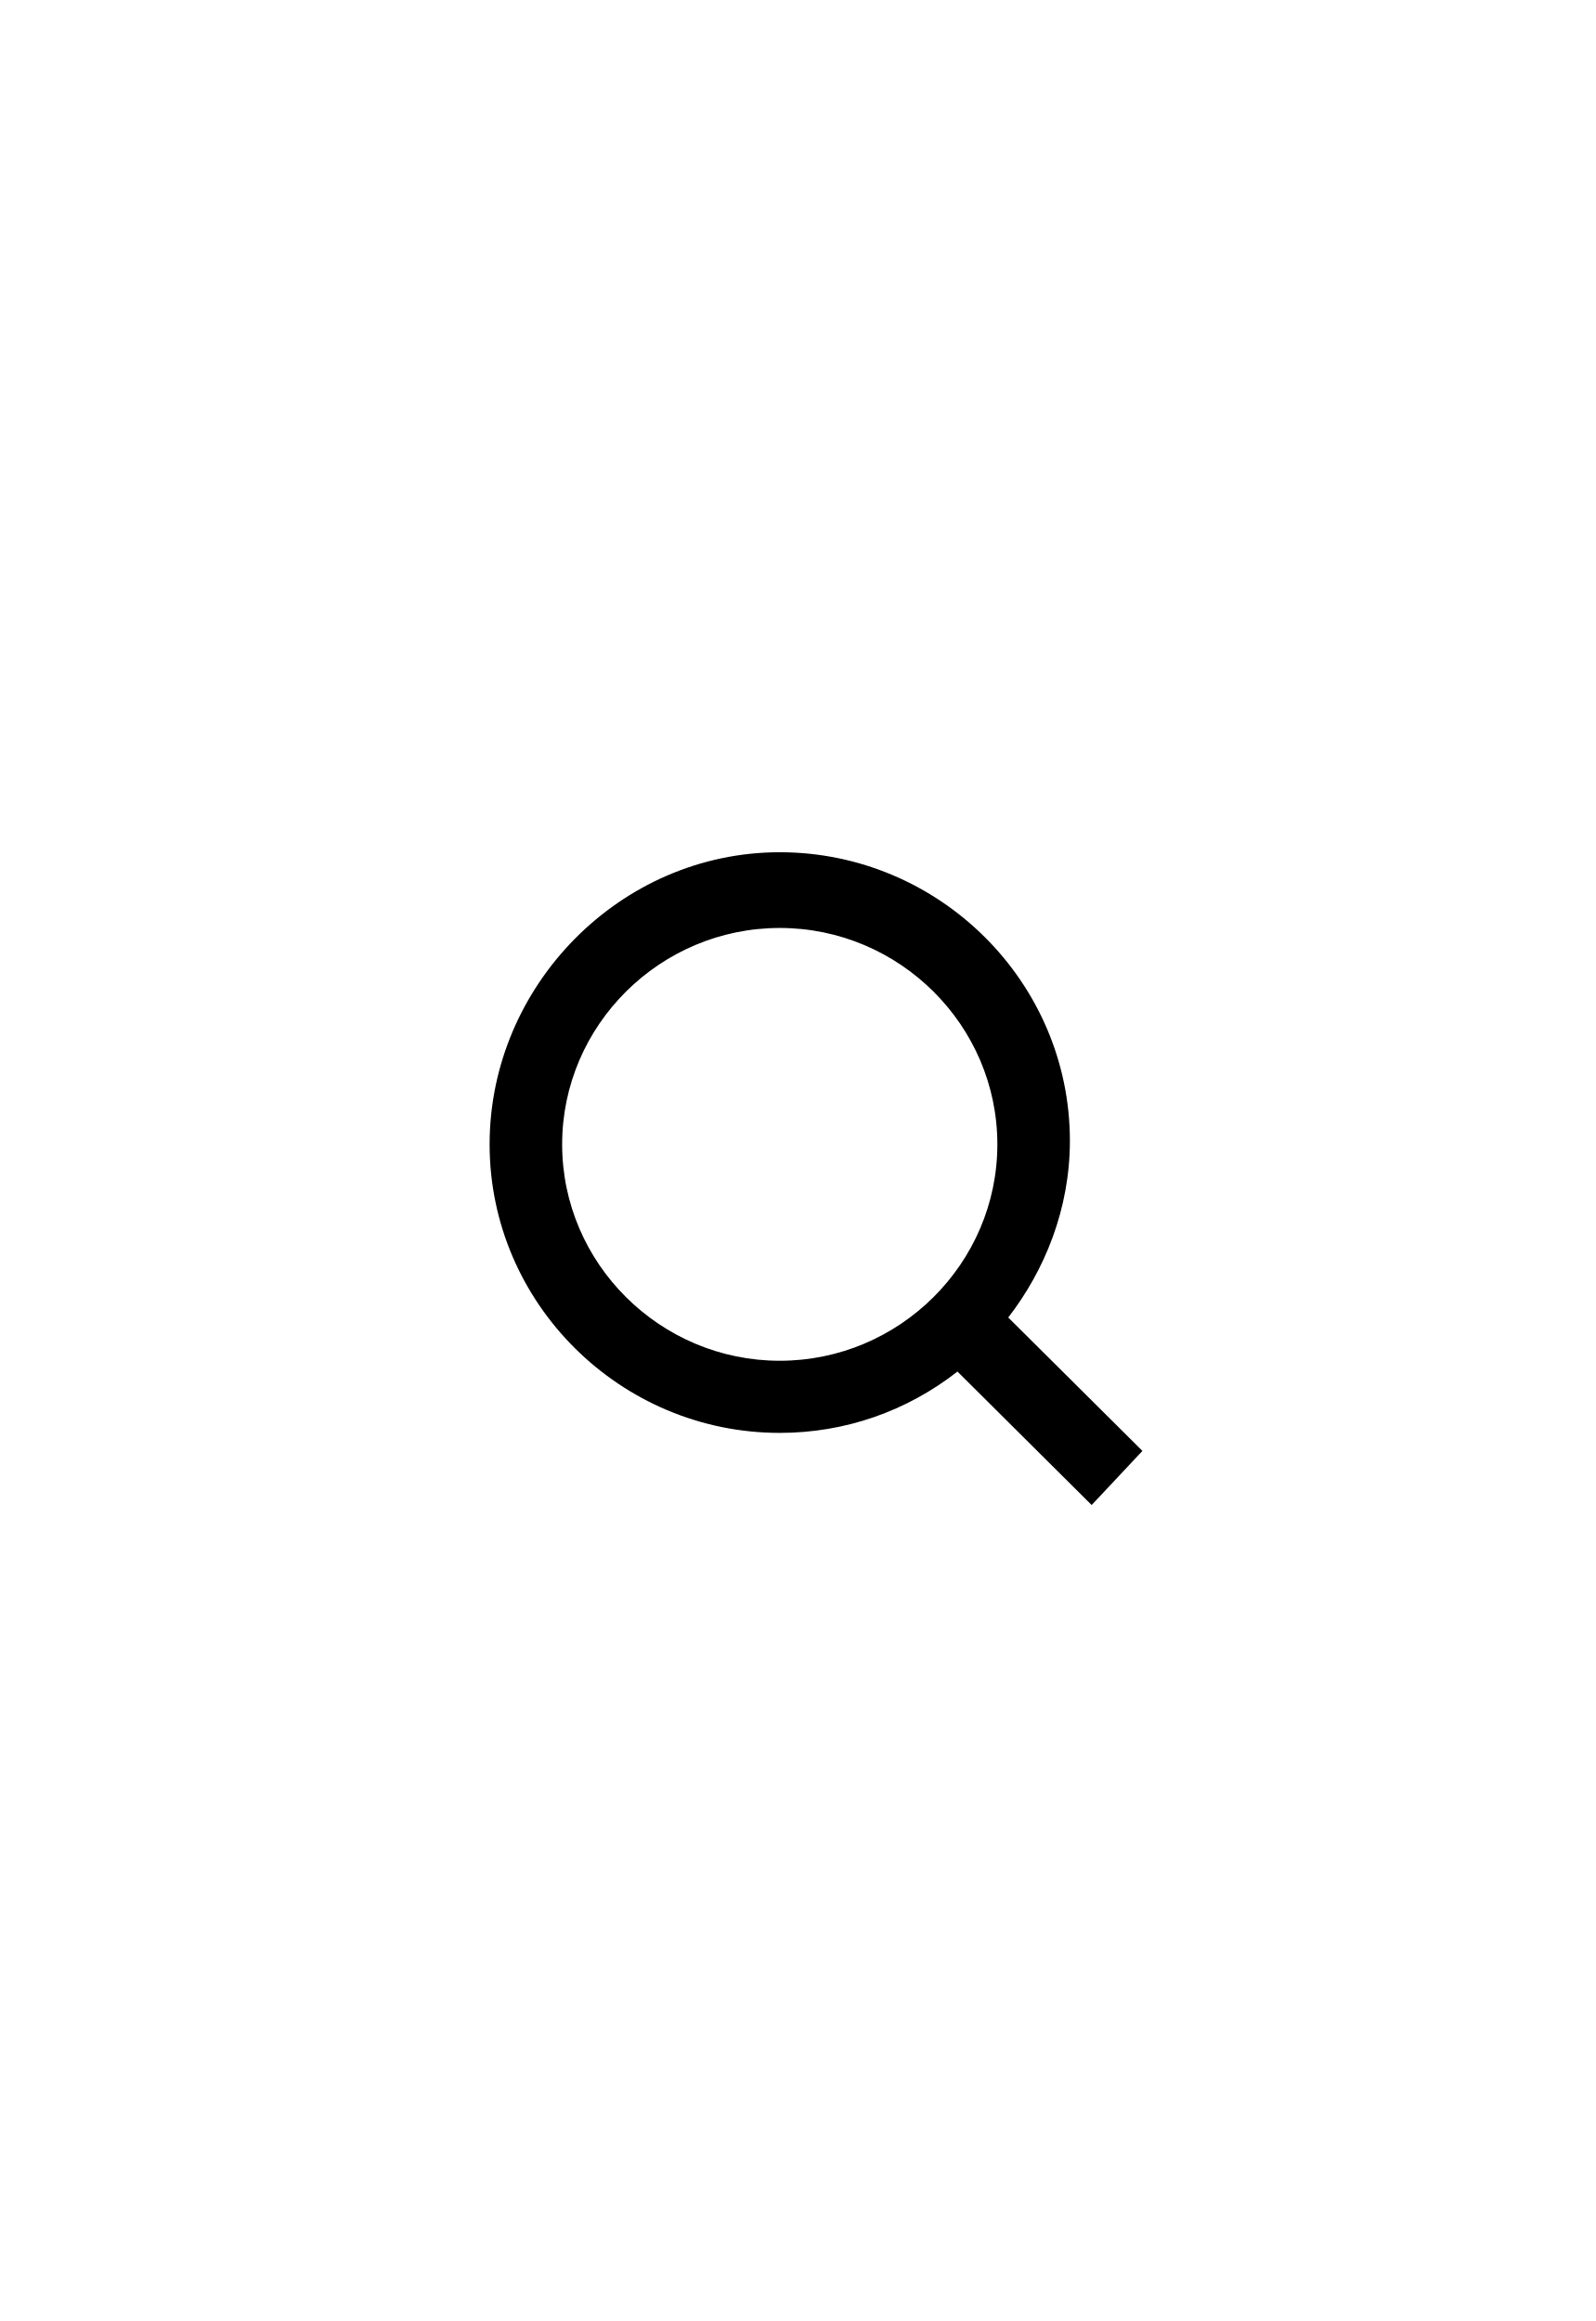
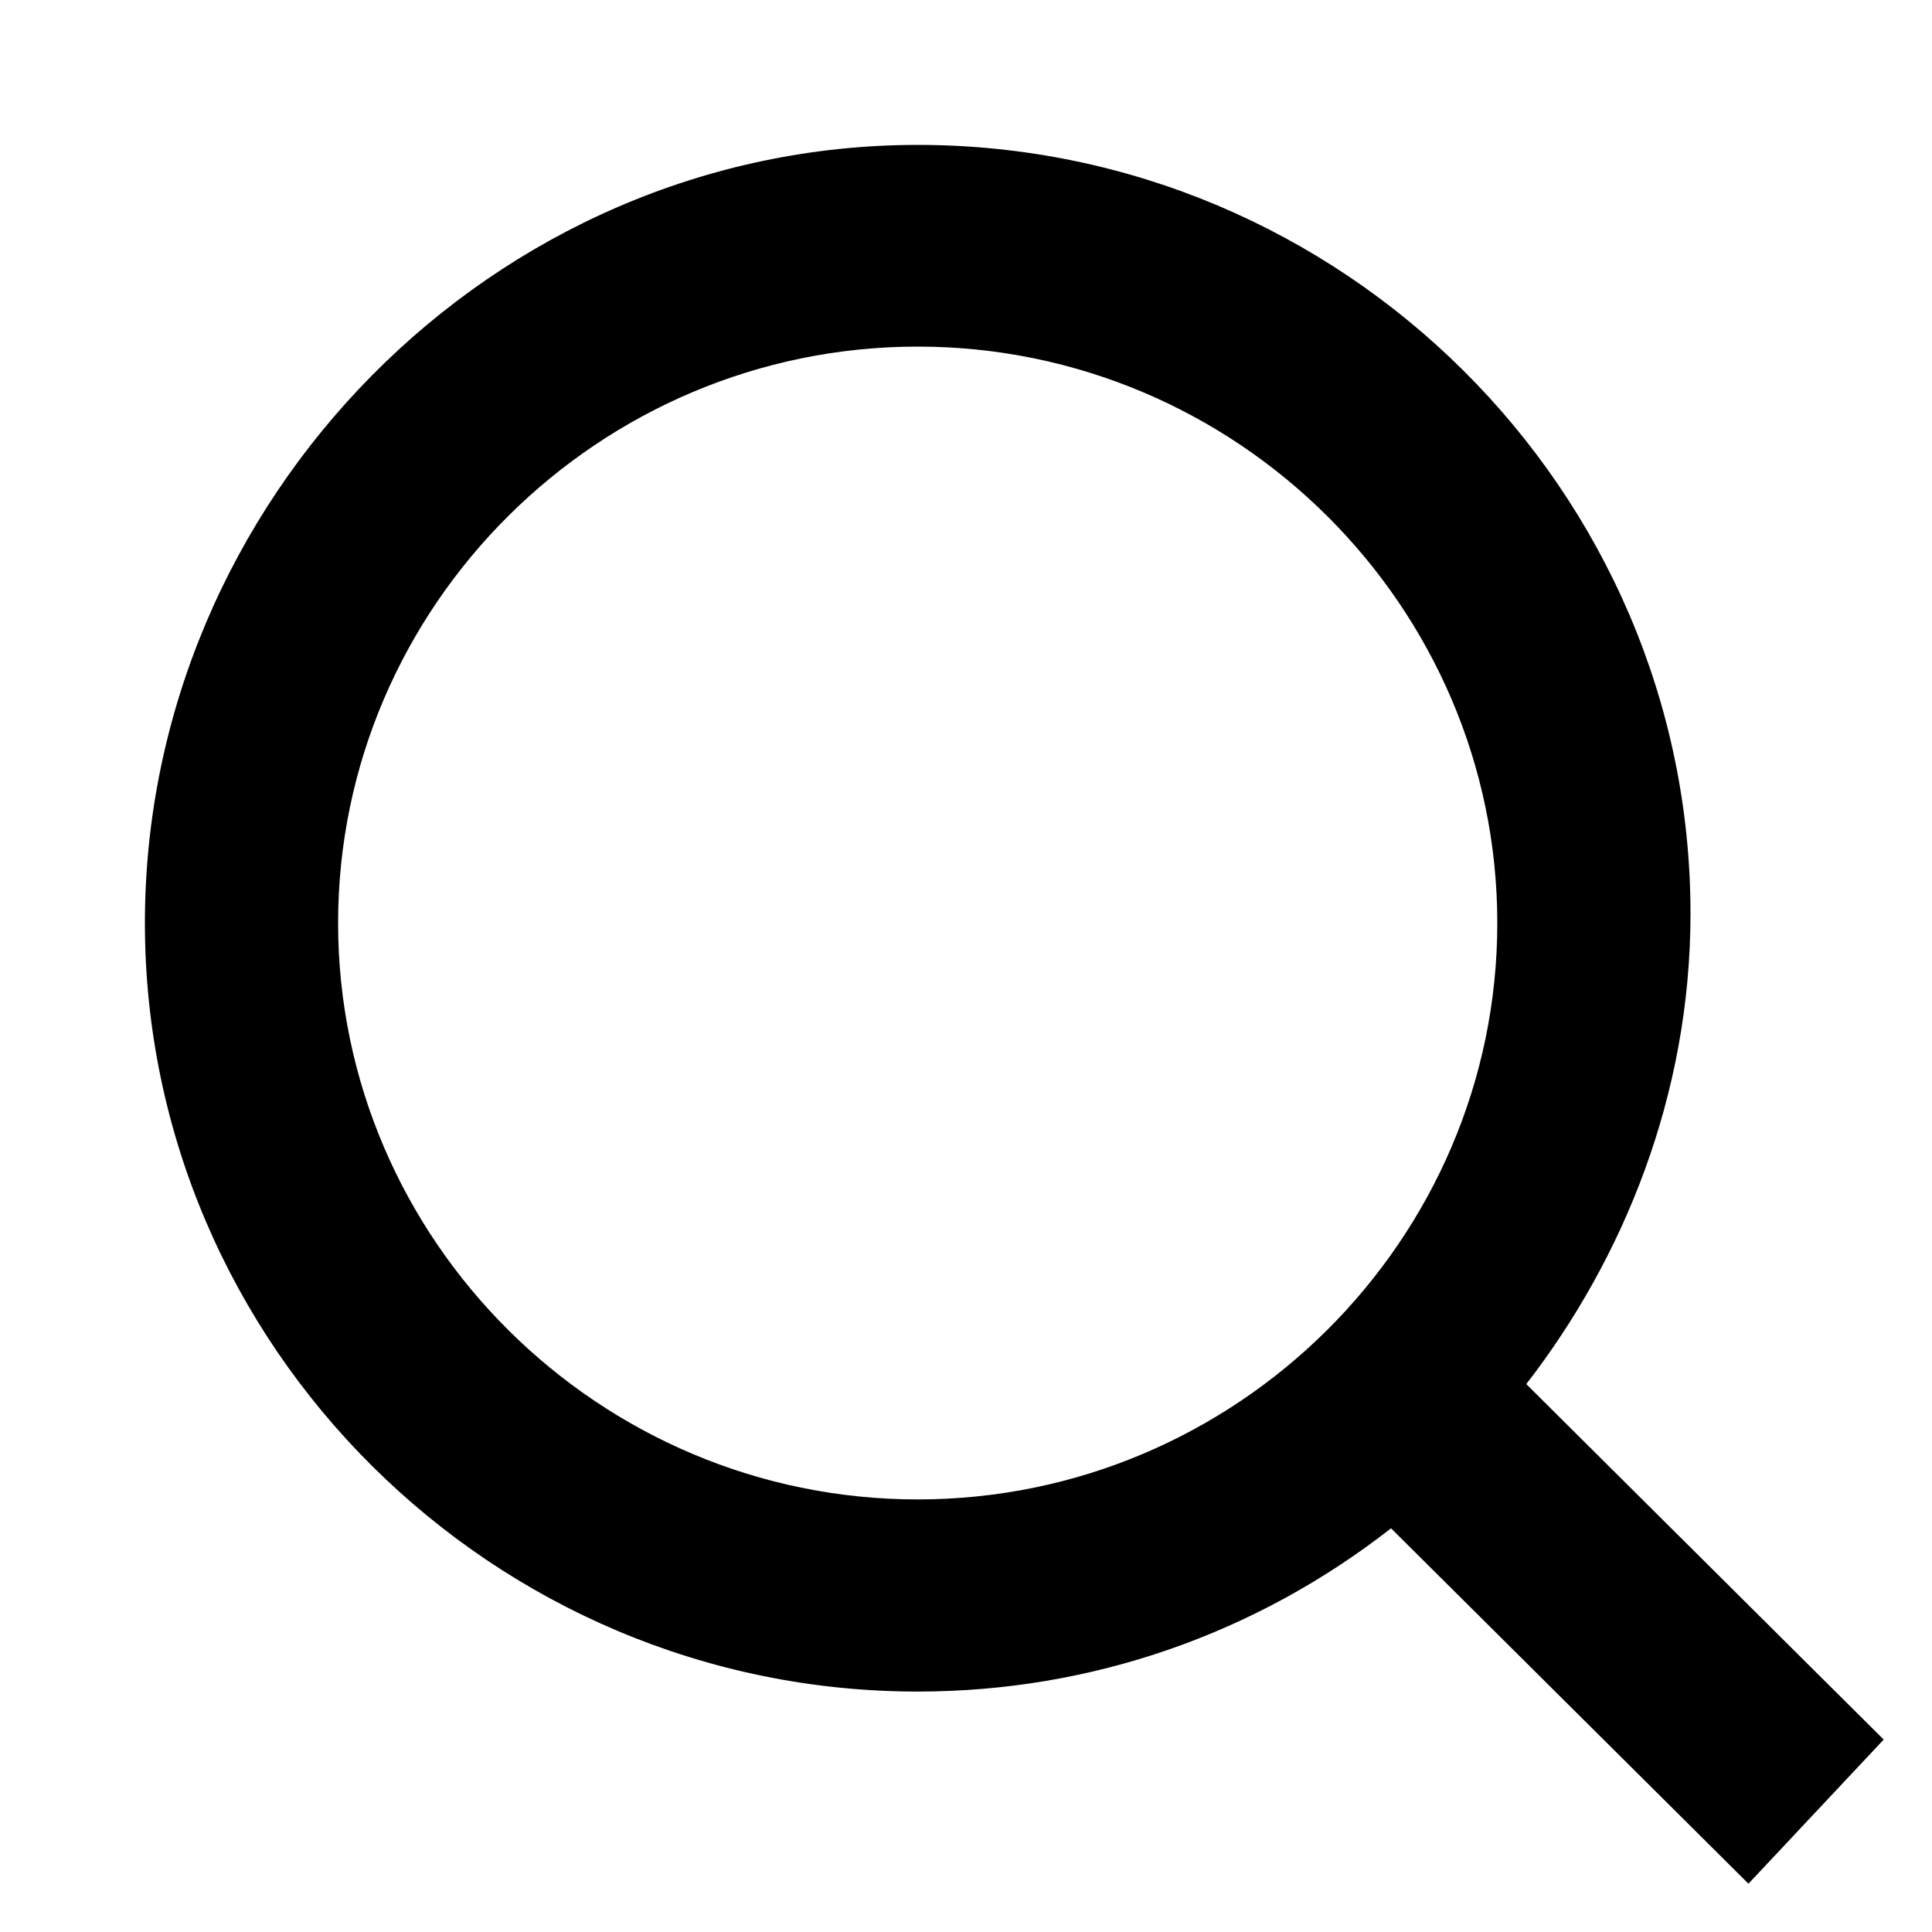
- <svg xmlns="http://www.w3.org/2000/svg" width="44" height="64" viewBox="0 0 44 64" fill="none">
-   <path d="M31.5 40.008L27.8 36.329C28.8 35.036 29.5 33.345 29.5 31.456C29.5 27.08 25.9 23.5 21.5 23.5C17.1 23.5 13.5 27.18 13.5 31.555C13.5 35.931 17.1 39.511 21.5 39.511C23.3 39.511 25 38.914 26.4 37.82L30.1 41.5L31.5 40.008ZM21.5 37.522C18.2 37.522 15.5 34.837 15.5 31.555C15.5 28.273 18.2 25.588 21.5 25.588C24.8 25.588 27.5 28.273 27.5 31.555C27.5 34.837 24.8 37.522 21.5 37.522Z" fill="black" />
+ <svg xmlns="http://www.w3.org/2000/svg" width="20" height="20" fill="none">
+   <path fill="#000" d="m19.5 18.008-3.7-3.68c1-1.292 1.7-2.983 1.7-4.872 0-4.376-3.6-7.956-8-7.956s-8 3.68-8 8.055c0 4.376 3.6 7.956 8 7.956 1.8 0 3.5-.597 4.9-1.69l3.7 3.679 1.4-1.492Zm-10-2.486c-3.3 0-6-2.685-6-5.967 0-3.282 2.7-5.967 6-5.967s6 2.685 6 5.967c0 3.282-2.7 5.967-6 5.967Z" />
</svg>
